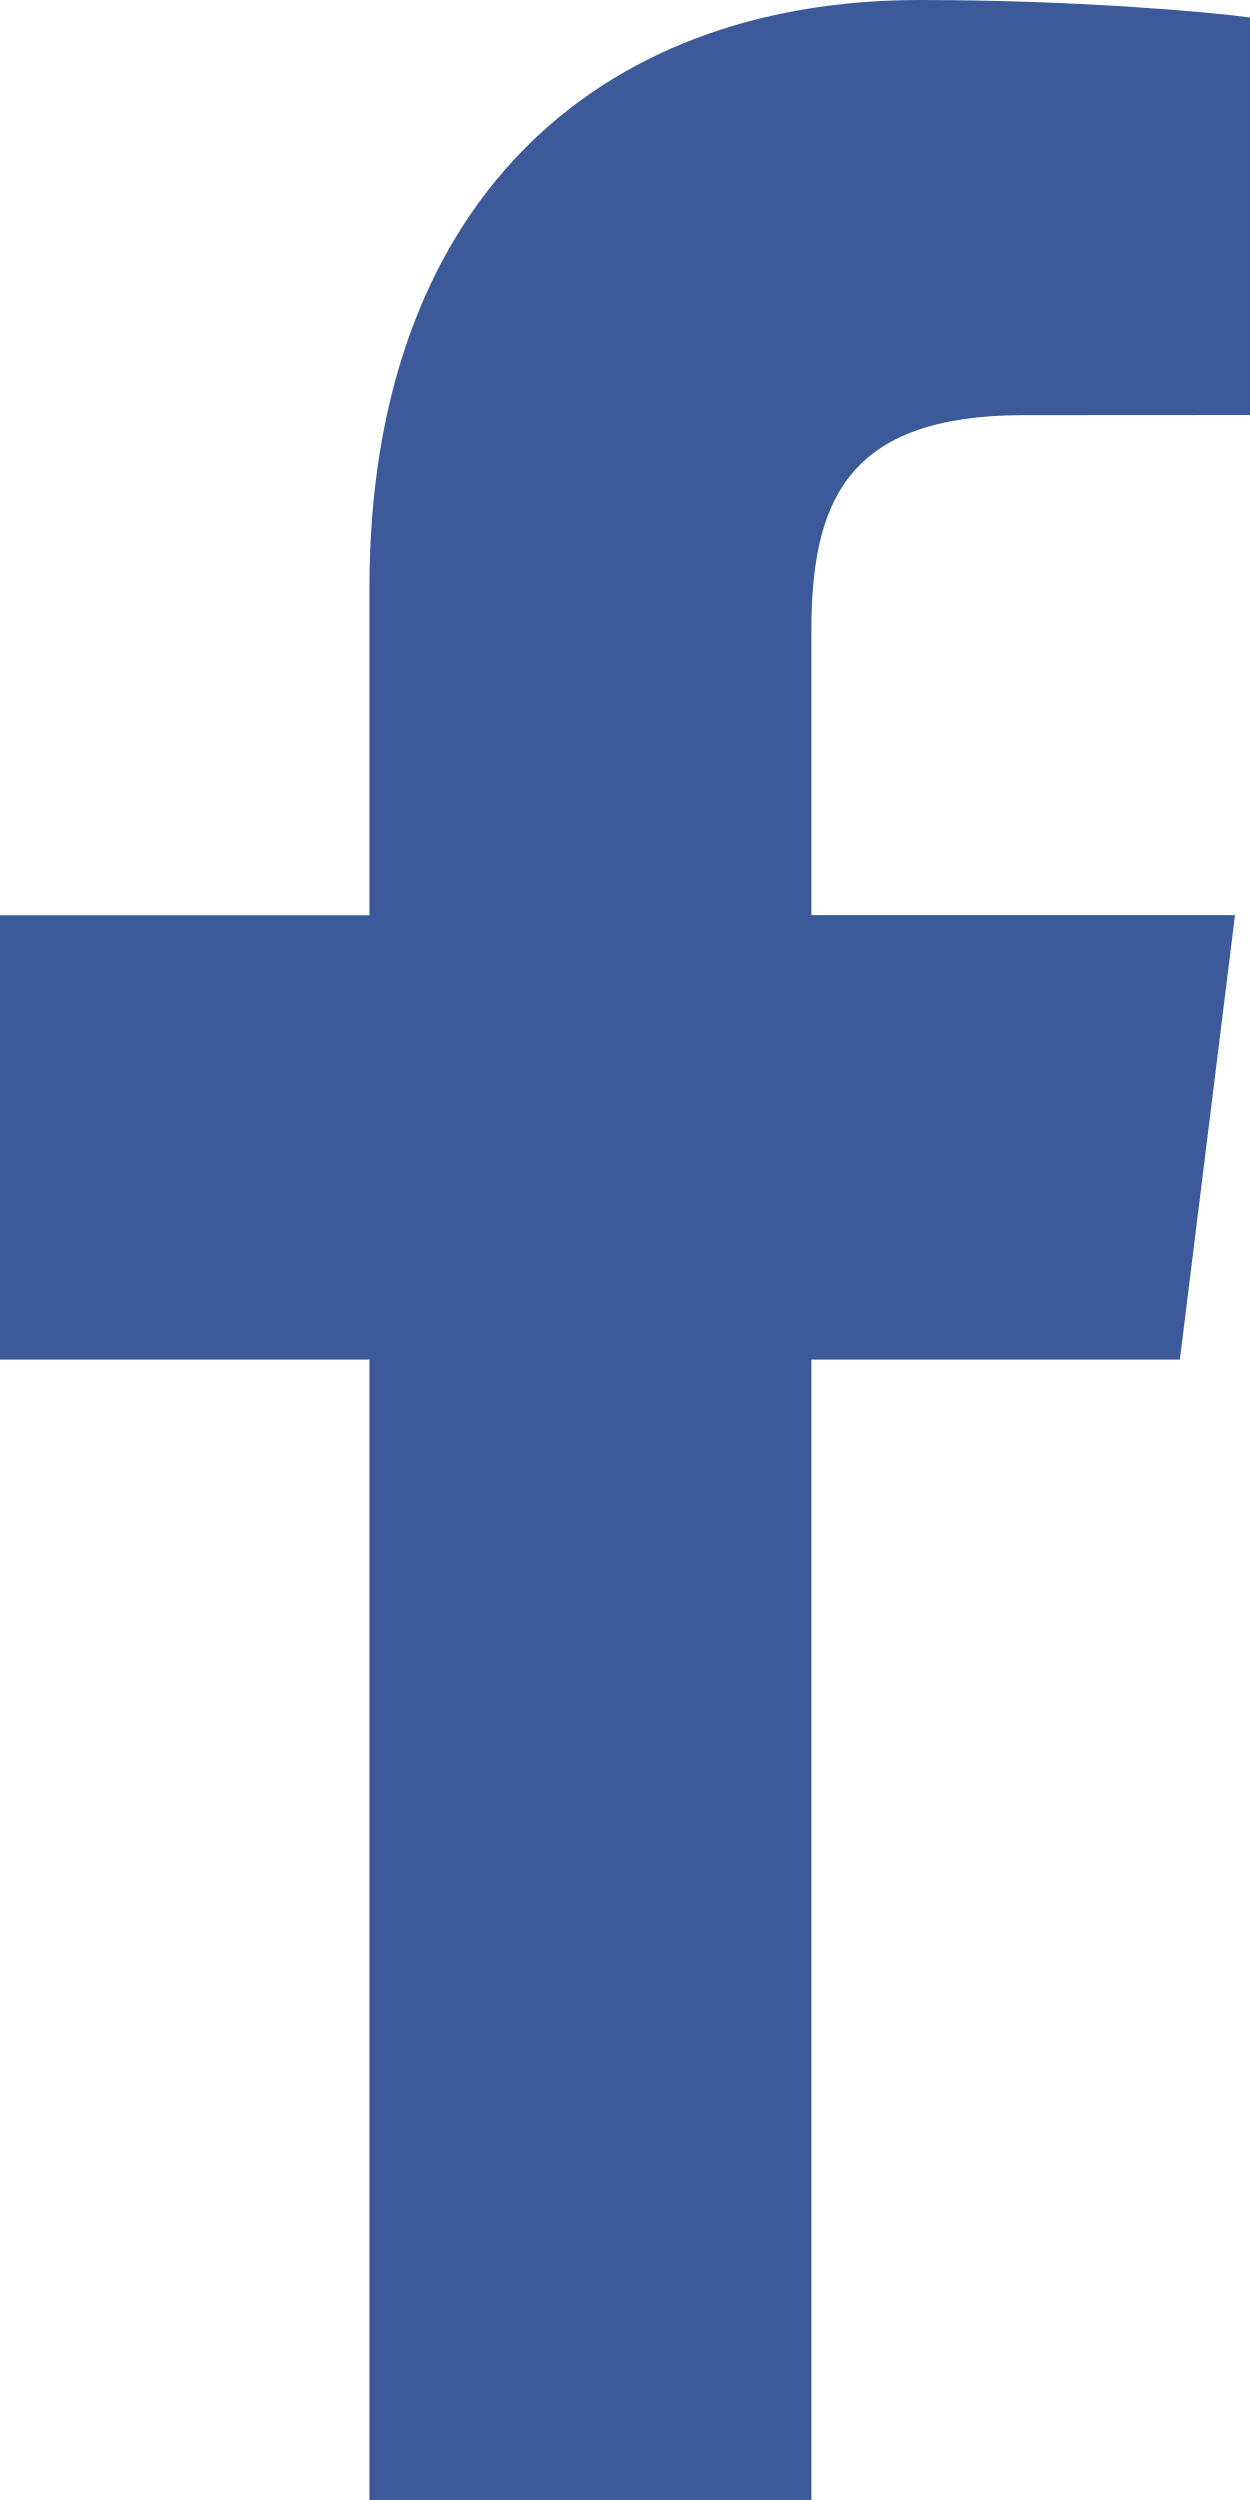
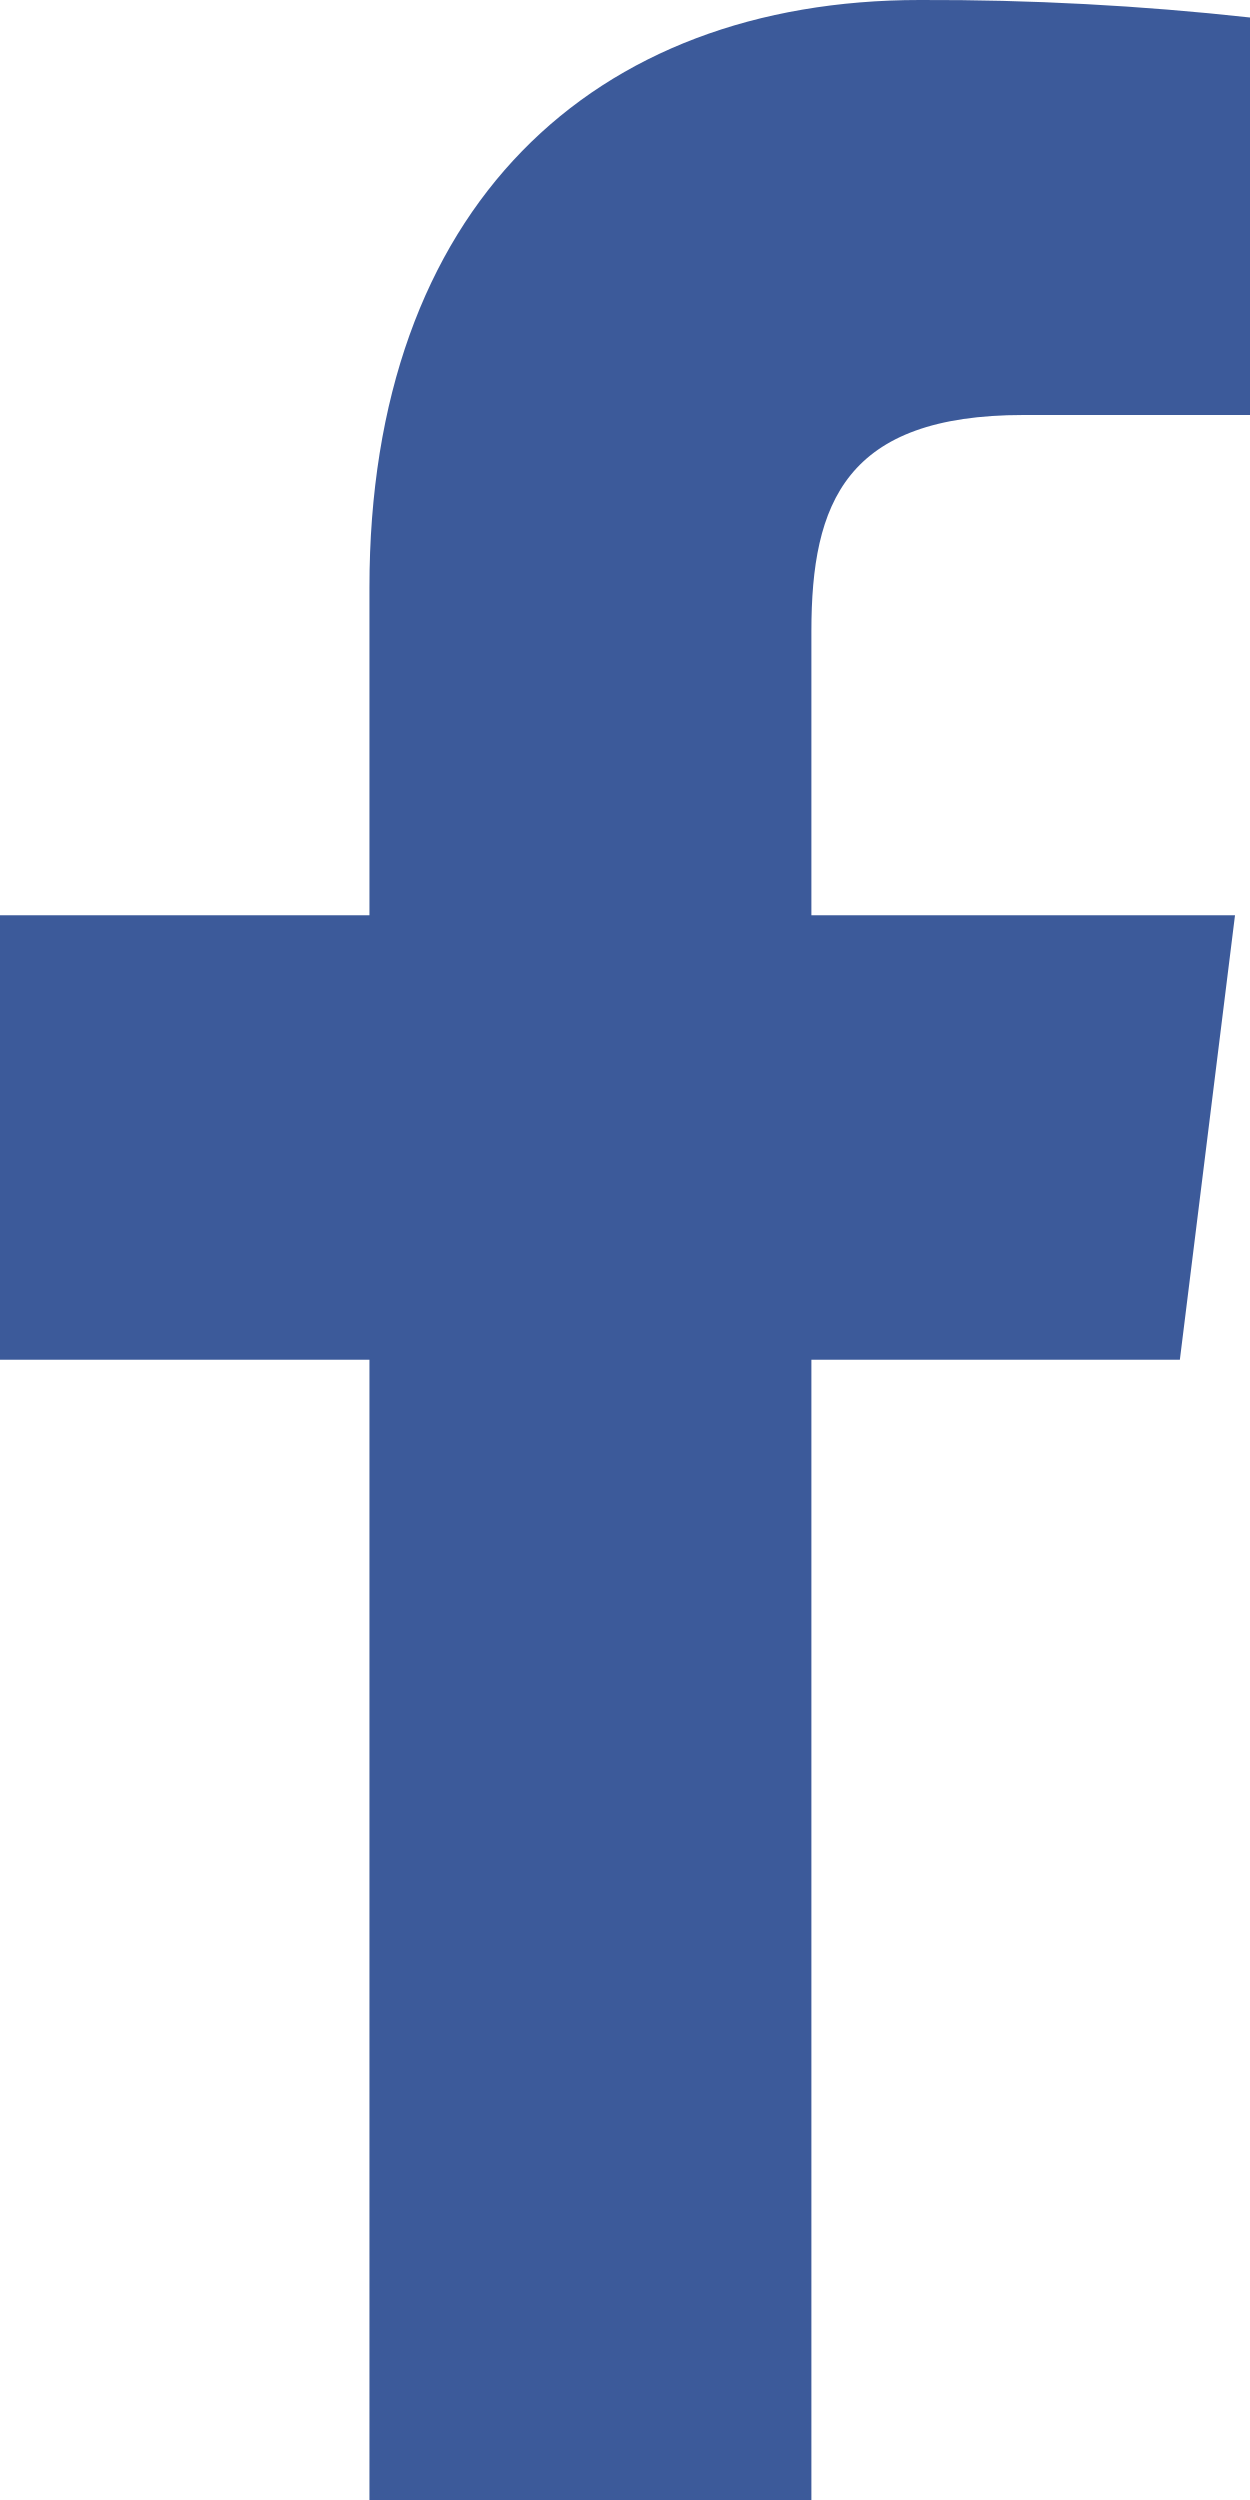
- <svg xmlns="http://www.w3.org/2000/svg" width="9" height="18" viewBox="0 0 9 18" fill="none">
-   <path d="M5.842 18V9.789H8.495L8.892 6.589H5.842V4.546C5.842 3.62 6.089 2.989 7.369 2.989L9 2.988V0.126C8.718 0.087 7.749 0 6.623 0C4.271 0 2.66 1.491 2.66 4.23V6.59H0V9.789H2.66V18L5.842 18Z" fill="#3C5A9A" />
+ <svg xmlns="http://www.w3.org/2000/svg" width="9" height="18" fill="none">
+   <path d="M5.842 18V9.79h2.653l.397-3.2h-3.05V4.545c0-.926.247-1.557 1.527-1.557L9 2.988V.126A21.06 21.06 0 0 0 6.623 0C4.27 0 2.66 1.491 2.66 4.23v2.36H0v3.2h2.66V18h3.182z" fill="#3C5A9A" />
</svg>
